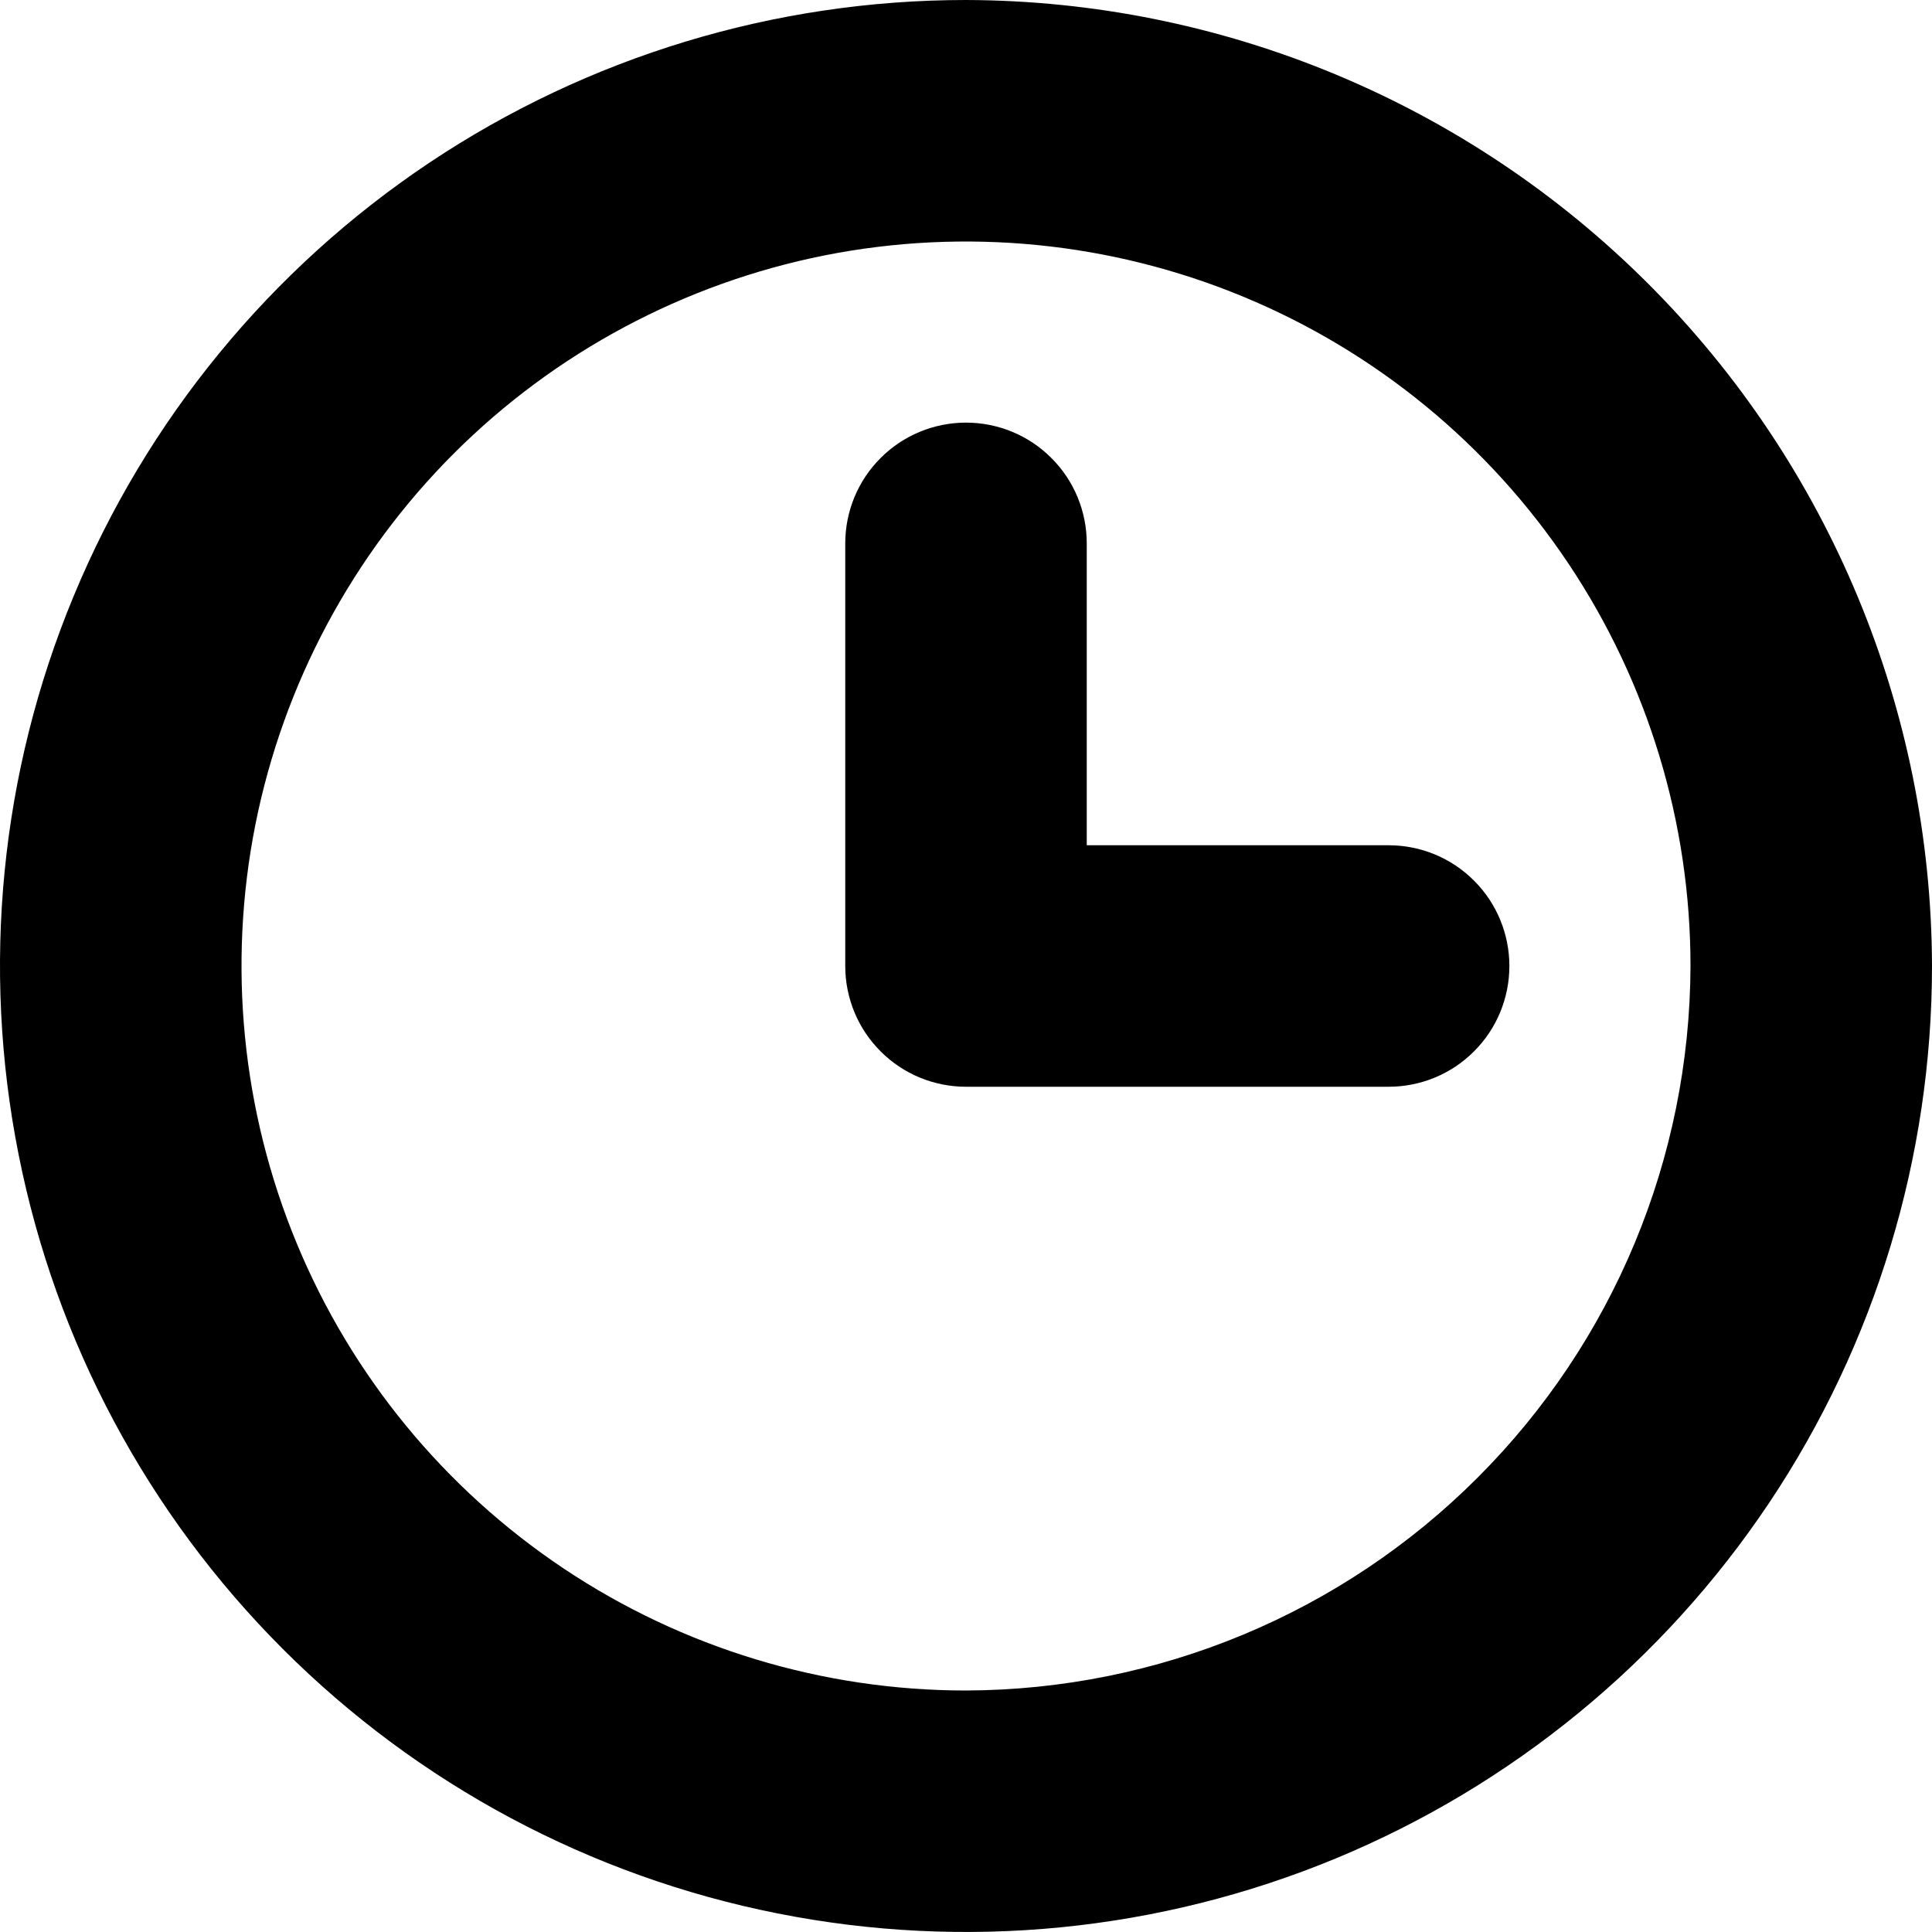
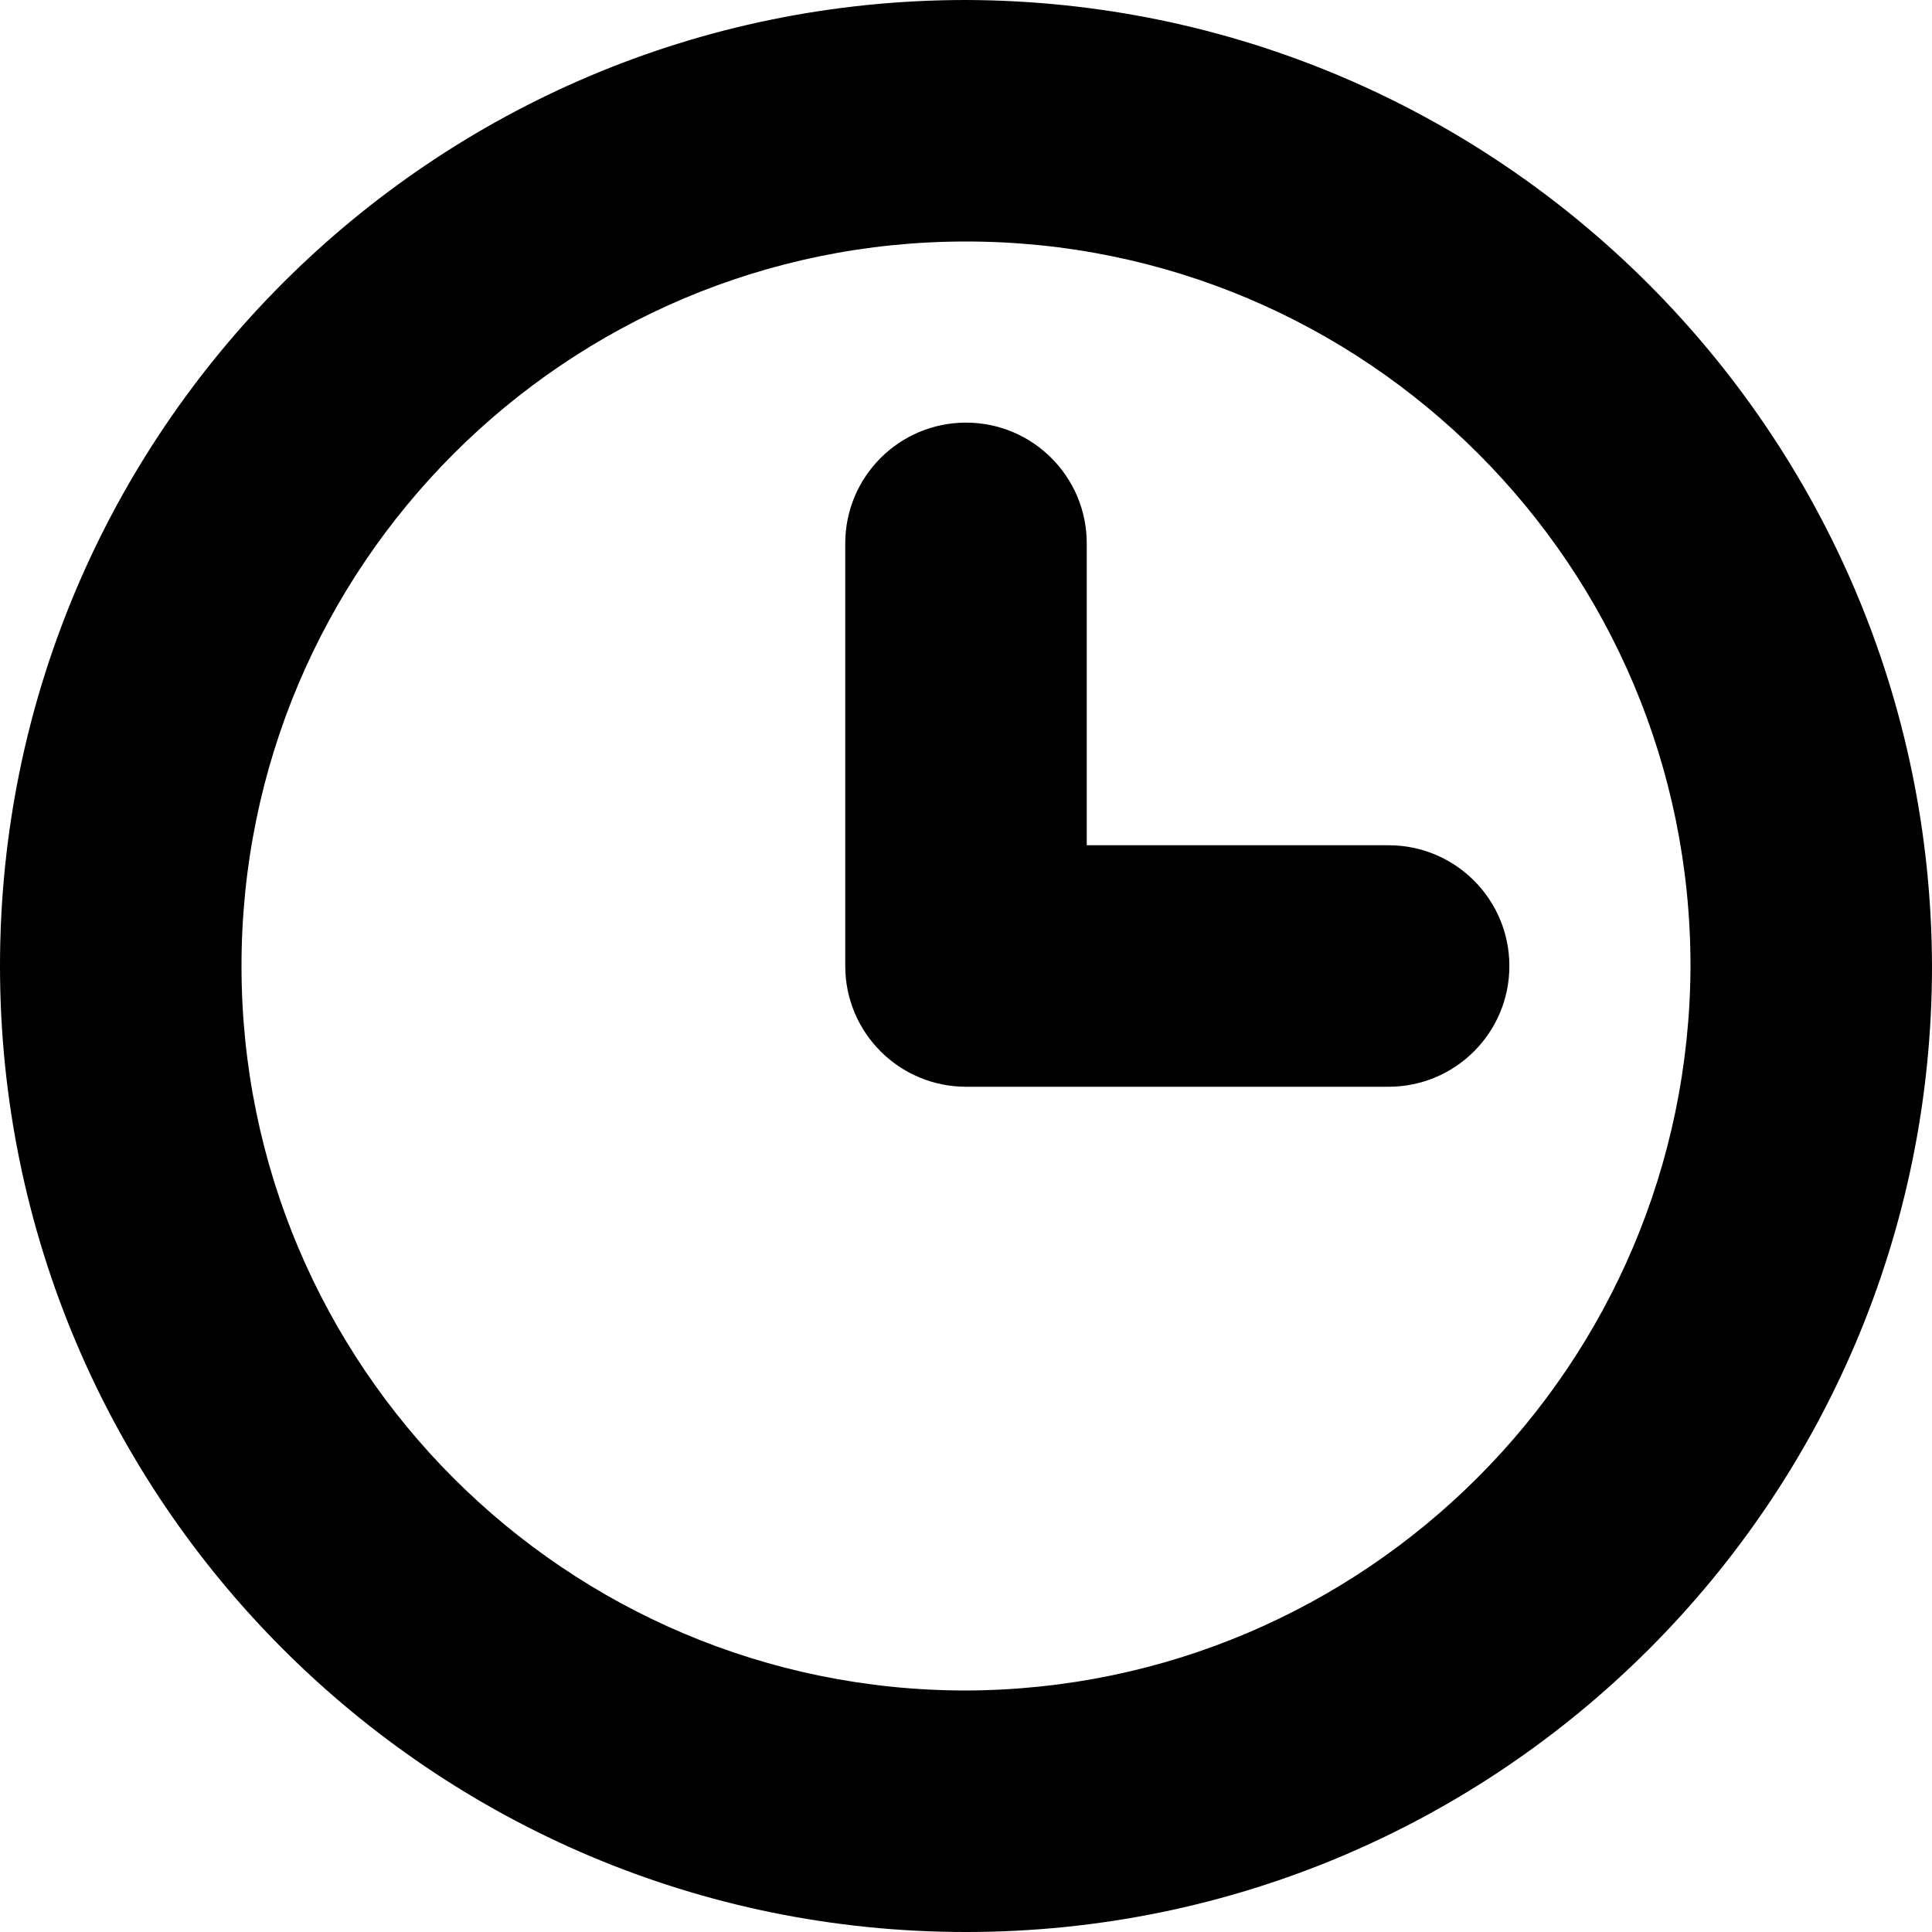
- <svg xmlns="http://www.w3.org/2000/svg" width="1em" height="1em" viewBox="0 0 16 16" fill="currentColor">
-   <path d="M8 0C6.418 0 4.871 0.469 3.555 1.348C2.24 2.227 1.214 3.477 0.609 4.939C0.003 6.4 -0.155 8.009 0.154 9.561C0.462 11.113 1.224 12.538 2.343 13.657C3.462 14.776 4.887 15.538 6.439 15.846C7.991 16.155 9.6 15.996 11.062 15.391C12.523 14.786 13.773 13.76 14.652 12.445C15.531 11.129 16 9.582 16 8C15.994 5.88 15.149 3.849 13.65 2.35C12.151 0.851 10.12 0.006 8 0ZM8 14C6.813 14 5.653 13.648 4.667 12.989C3.68 12.329 2.911 11.393 2.457 10.296C2.003 9.2 1.884 7.993 2.115 6.829C2.347 5.666 2.918 4.596 3.757 3.757C4.596 2.918 5.666 2.347 6.829 2.115C7.993 1.884 9.2 2.003 10.296 2.457C11.393 2.911 12.329 3.68 12.989 4.667C13.648 5.653 14 6.813 14 8C13.995 9.59 13.362 11.113 12.237 12.237C11.113 13.362 9.59 13.995 8 14Z" fill="currentColor" />
-   <path d="M11.5 7H9V4.5C9 4.235 8.895 3.98 8.707 3.793C8.52 3.605 8.265 3.5 8 3.5C7.735 3.5 7.48 3.605 7.293 3.793C7.105 3.98 7 4.235 7 4.5V8C7 8.265 7.105 8.52 7.293 8.707C7.48 8.895 7.735 9 8 9H11.5C11.765 9 12.02 8.895 12.207 8.707C12.395 8.52 12.5 8.265 12.5 8C12.5 7.735 12.395 7.48 12.207 7.293C12.02 7.105 11.765 7 11.5 7Z" fill="currentColor" />
+ <svg xmlns="http://www.w3.org/2000/svg" fill="currentColor" viewBox="0 0 16 16">
+   <path d="M8 0a8 8 0 1 0 8 8 8.024 8.024 0 0 0-8-8m0 14a6 6 0 1 1 6-6 6.02 6.02 0 0 1-6 6" />
+   <path d="M11.5 7H9V4.5a1 1 0 0 0-2 0V8a1 1 0 0 0 1 1h3.5a1 1 0 1 0 0-2" />
</svg>
